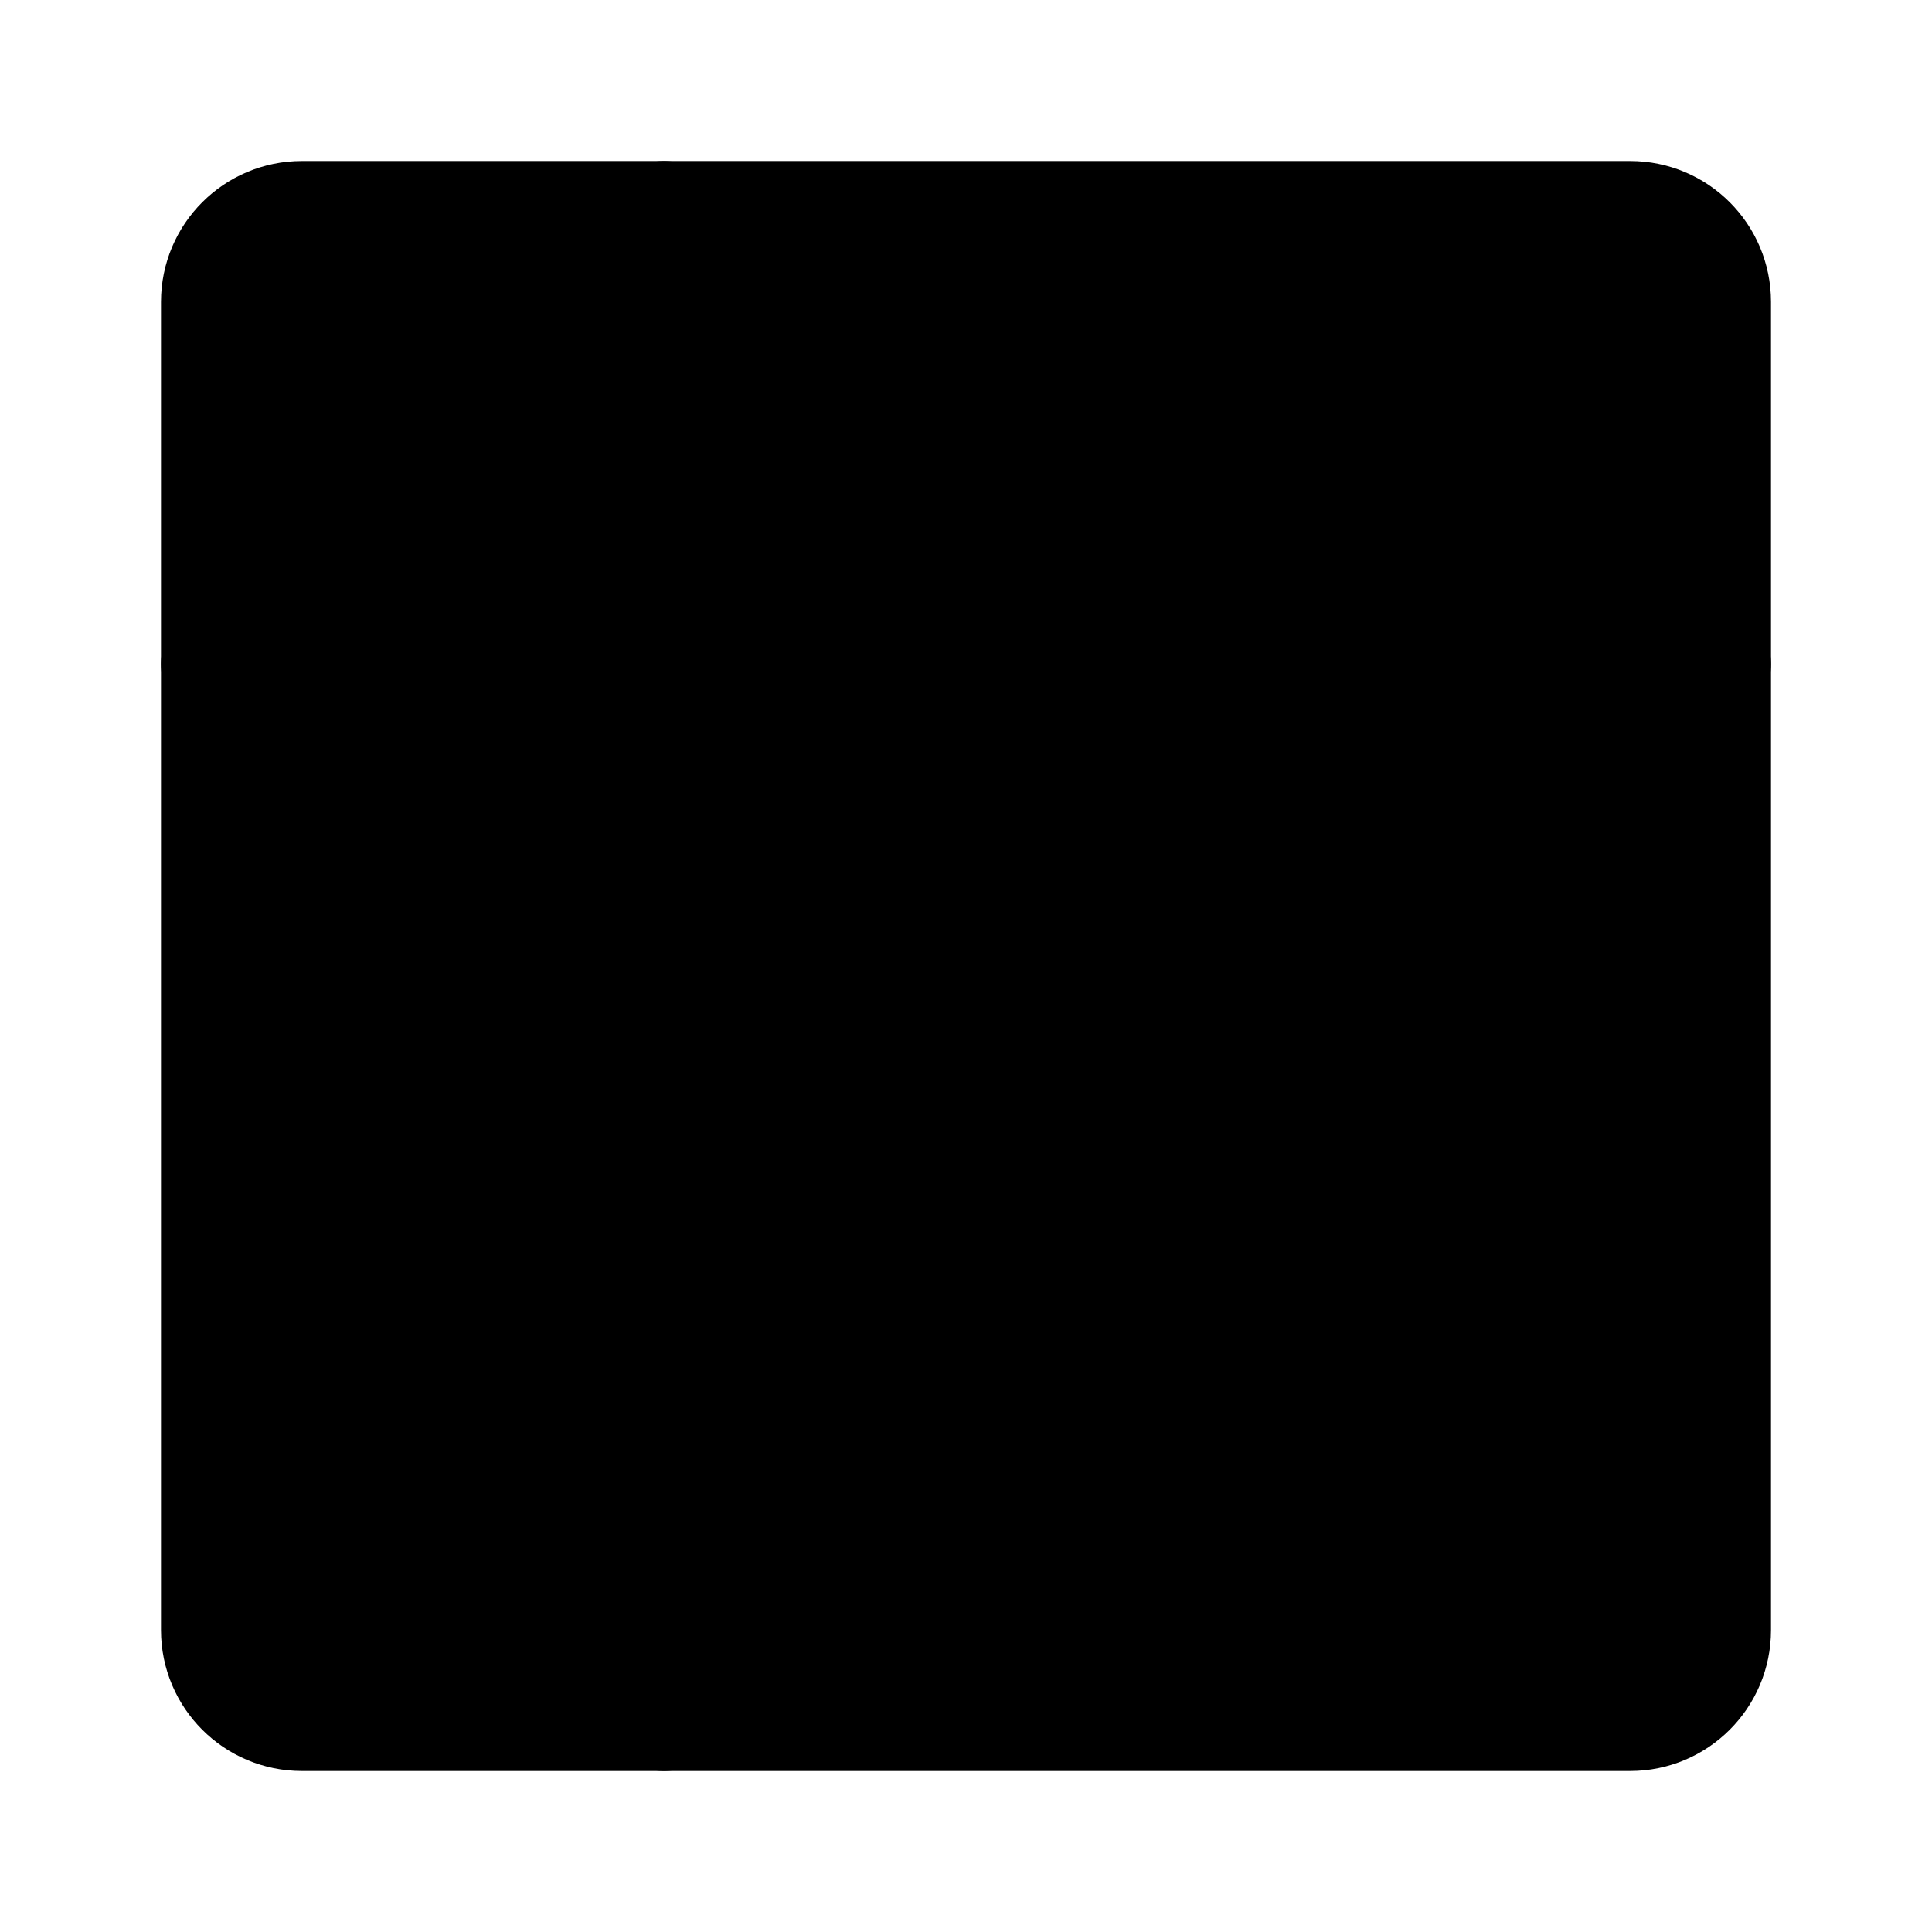
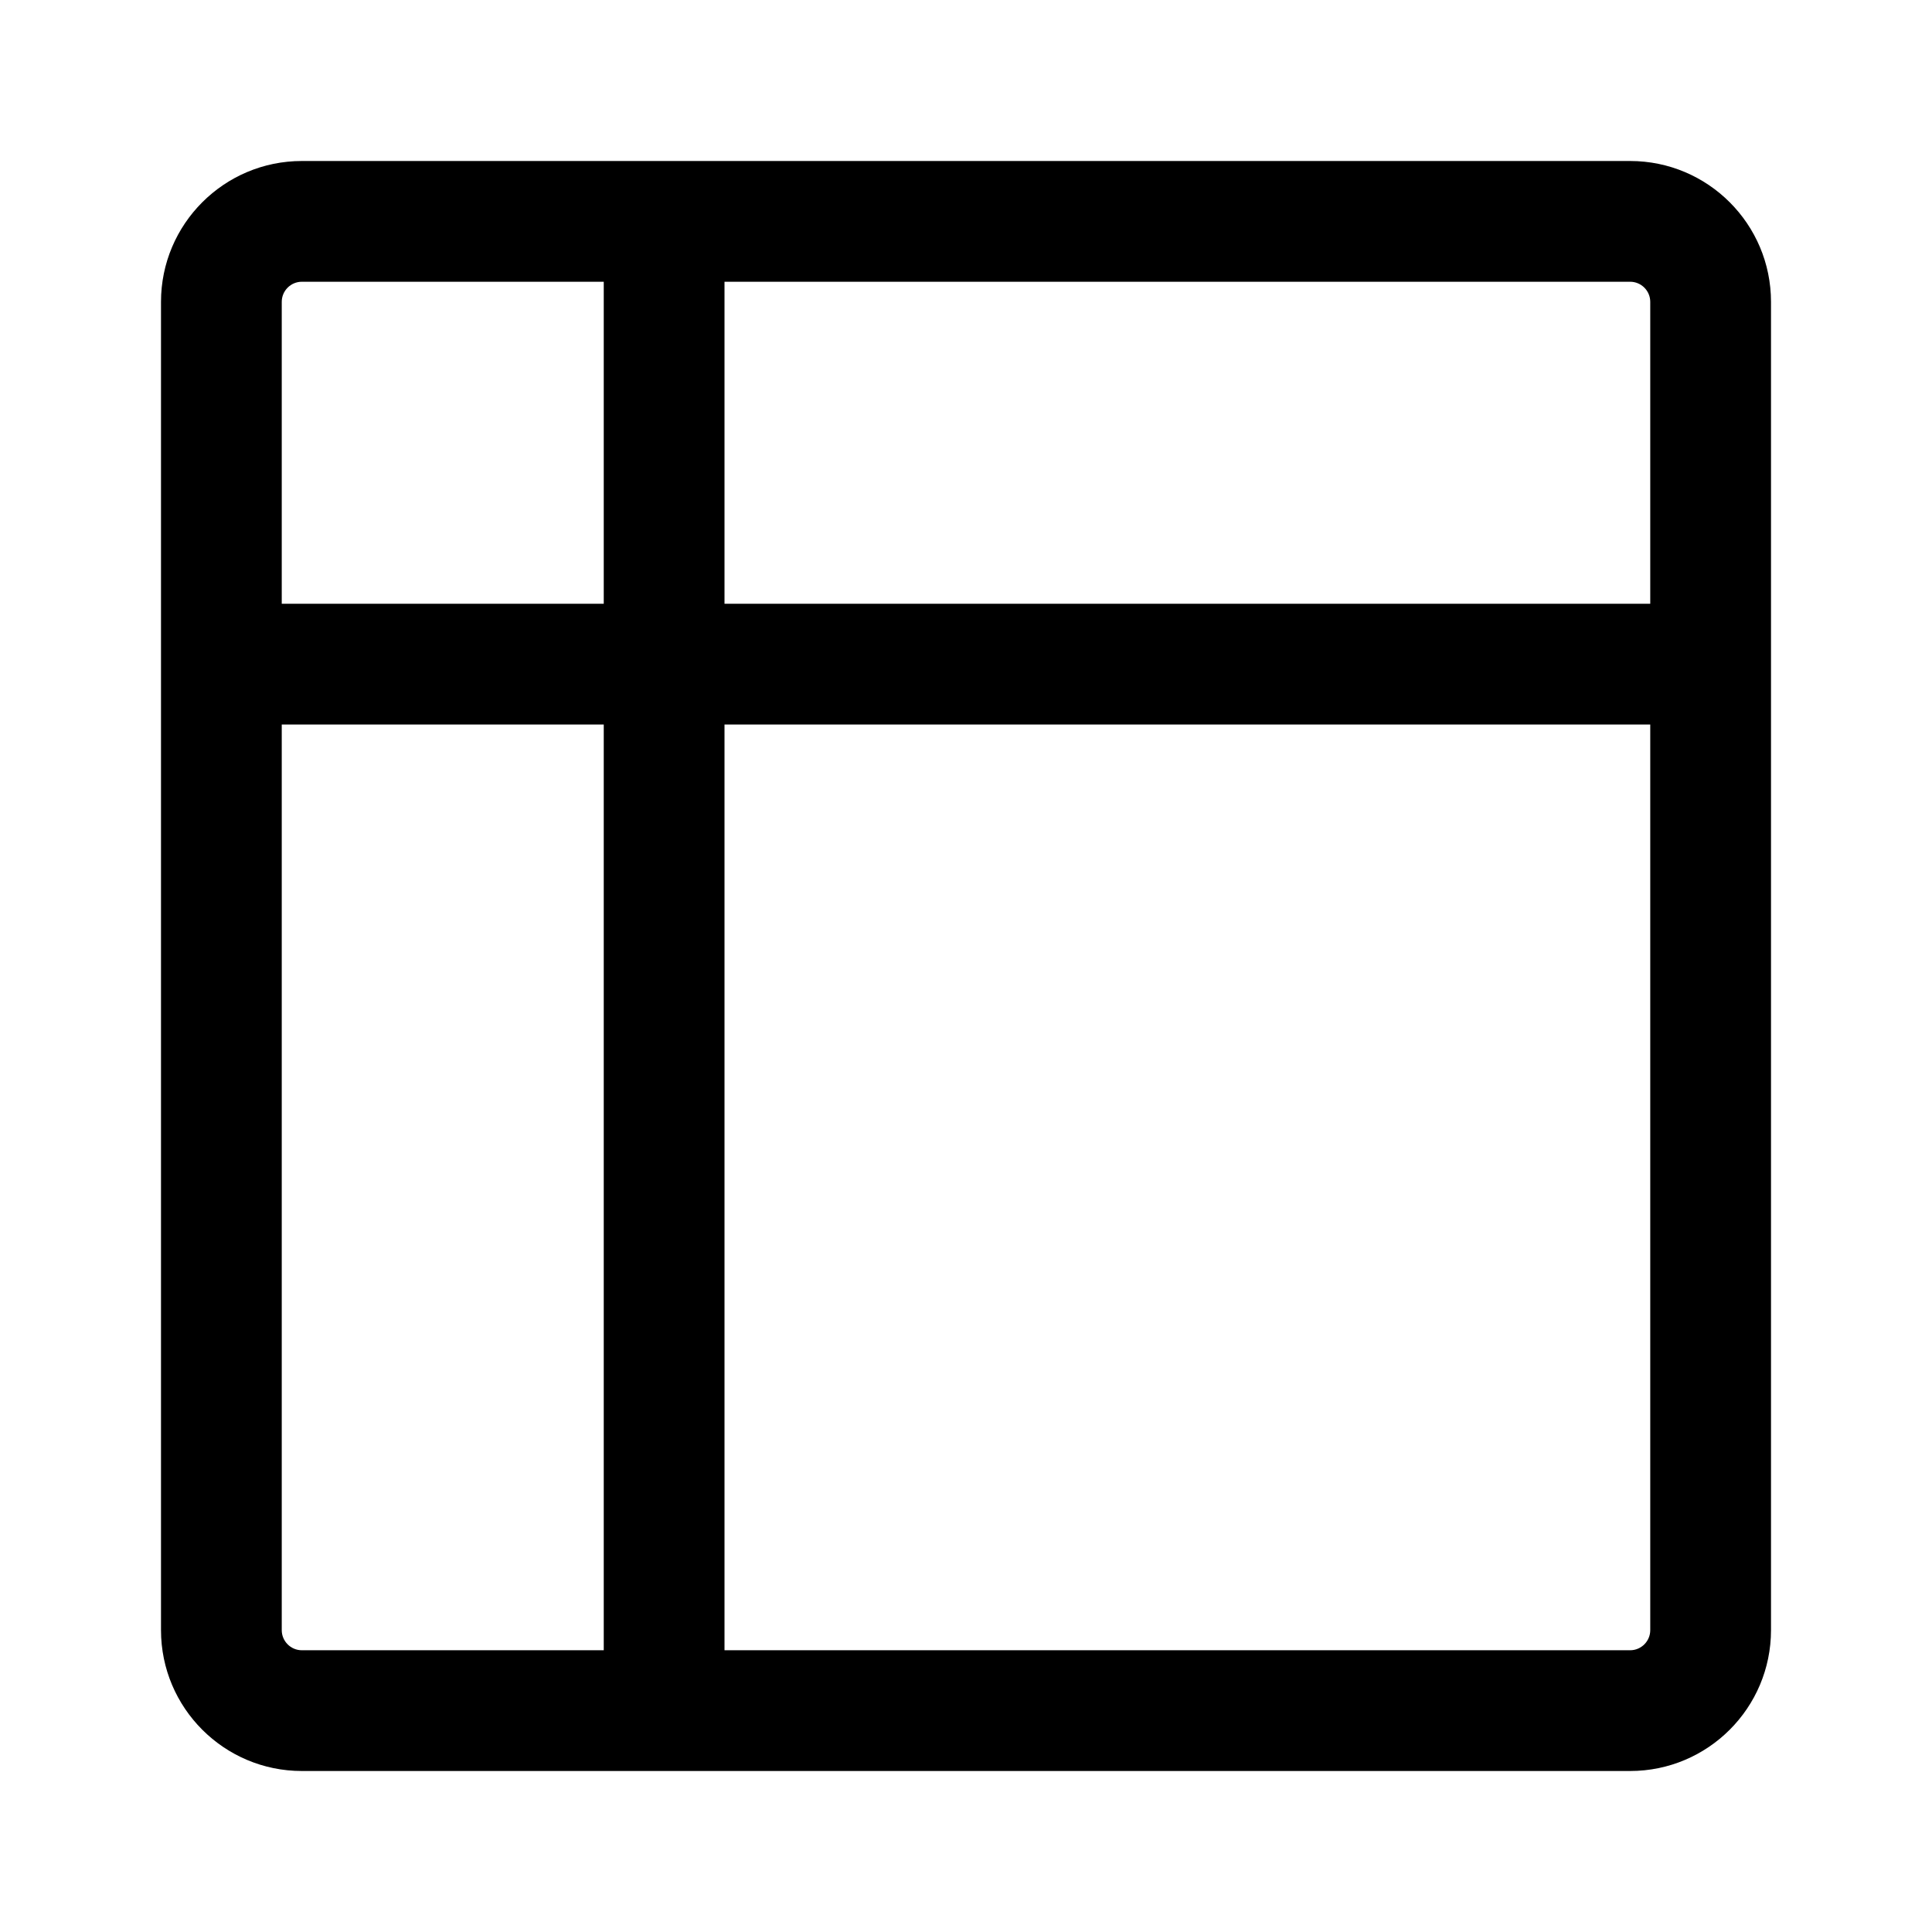
- <svg xmlns="http://www.w3.org/2000/svg" width="24" height="24" viewBox="0 0 24 24">
-   <rect width="18.5" height="18.5" x="2.75" y="2.75" stroke="#000" stroke-width="1.5" rx="1" />
-   <path stroke="#000" stroke-linecap="round" stroke-width="1.5" d="M8.25 2.75v18.5m-5.5-13h18.5" />
+ <svg xmlns="http://www.w3.org/2000/svg" width="24" height="24" viewBox="0 0 24 24" fill="none">
+   <path fill-rule="evenodd" clip-rule="evenodd" d="M2 3.75C2 2.784 2.784 2 3.75 2H20.25C21.216 2 22 2.784 22 3.75V20.25C22 21.216 21.216 22 20.25 22H3.75C2.784 22 2 21.216 2 20.25V3.75ZM3.5 9V20.25C3.5 20.388 3.612 20.5 3.75 20.5H7.5L7.5 9H3.5ZM7.5 7.5H3.5V3.75C3.5 3.612 3.612 3.5 3.75 3.5H7.5V7.5ZM9 9L9 20.5H20.25C20.388 20.5 20.5 20.388 20.5 20.25V9H9ZM20.5 7.5H9V3.5H20.25C20.388 3.5 20.5 3.612 20.5 3.75V7.5Z" fill="black" />
</svg>
